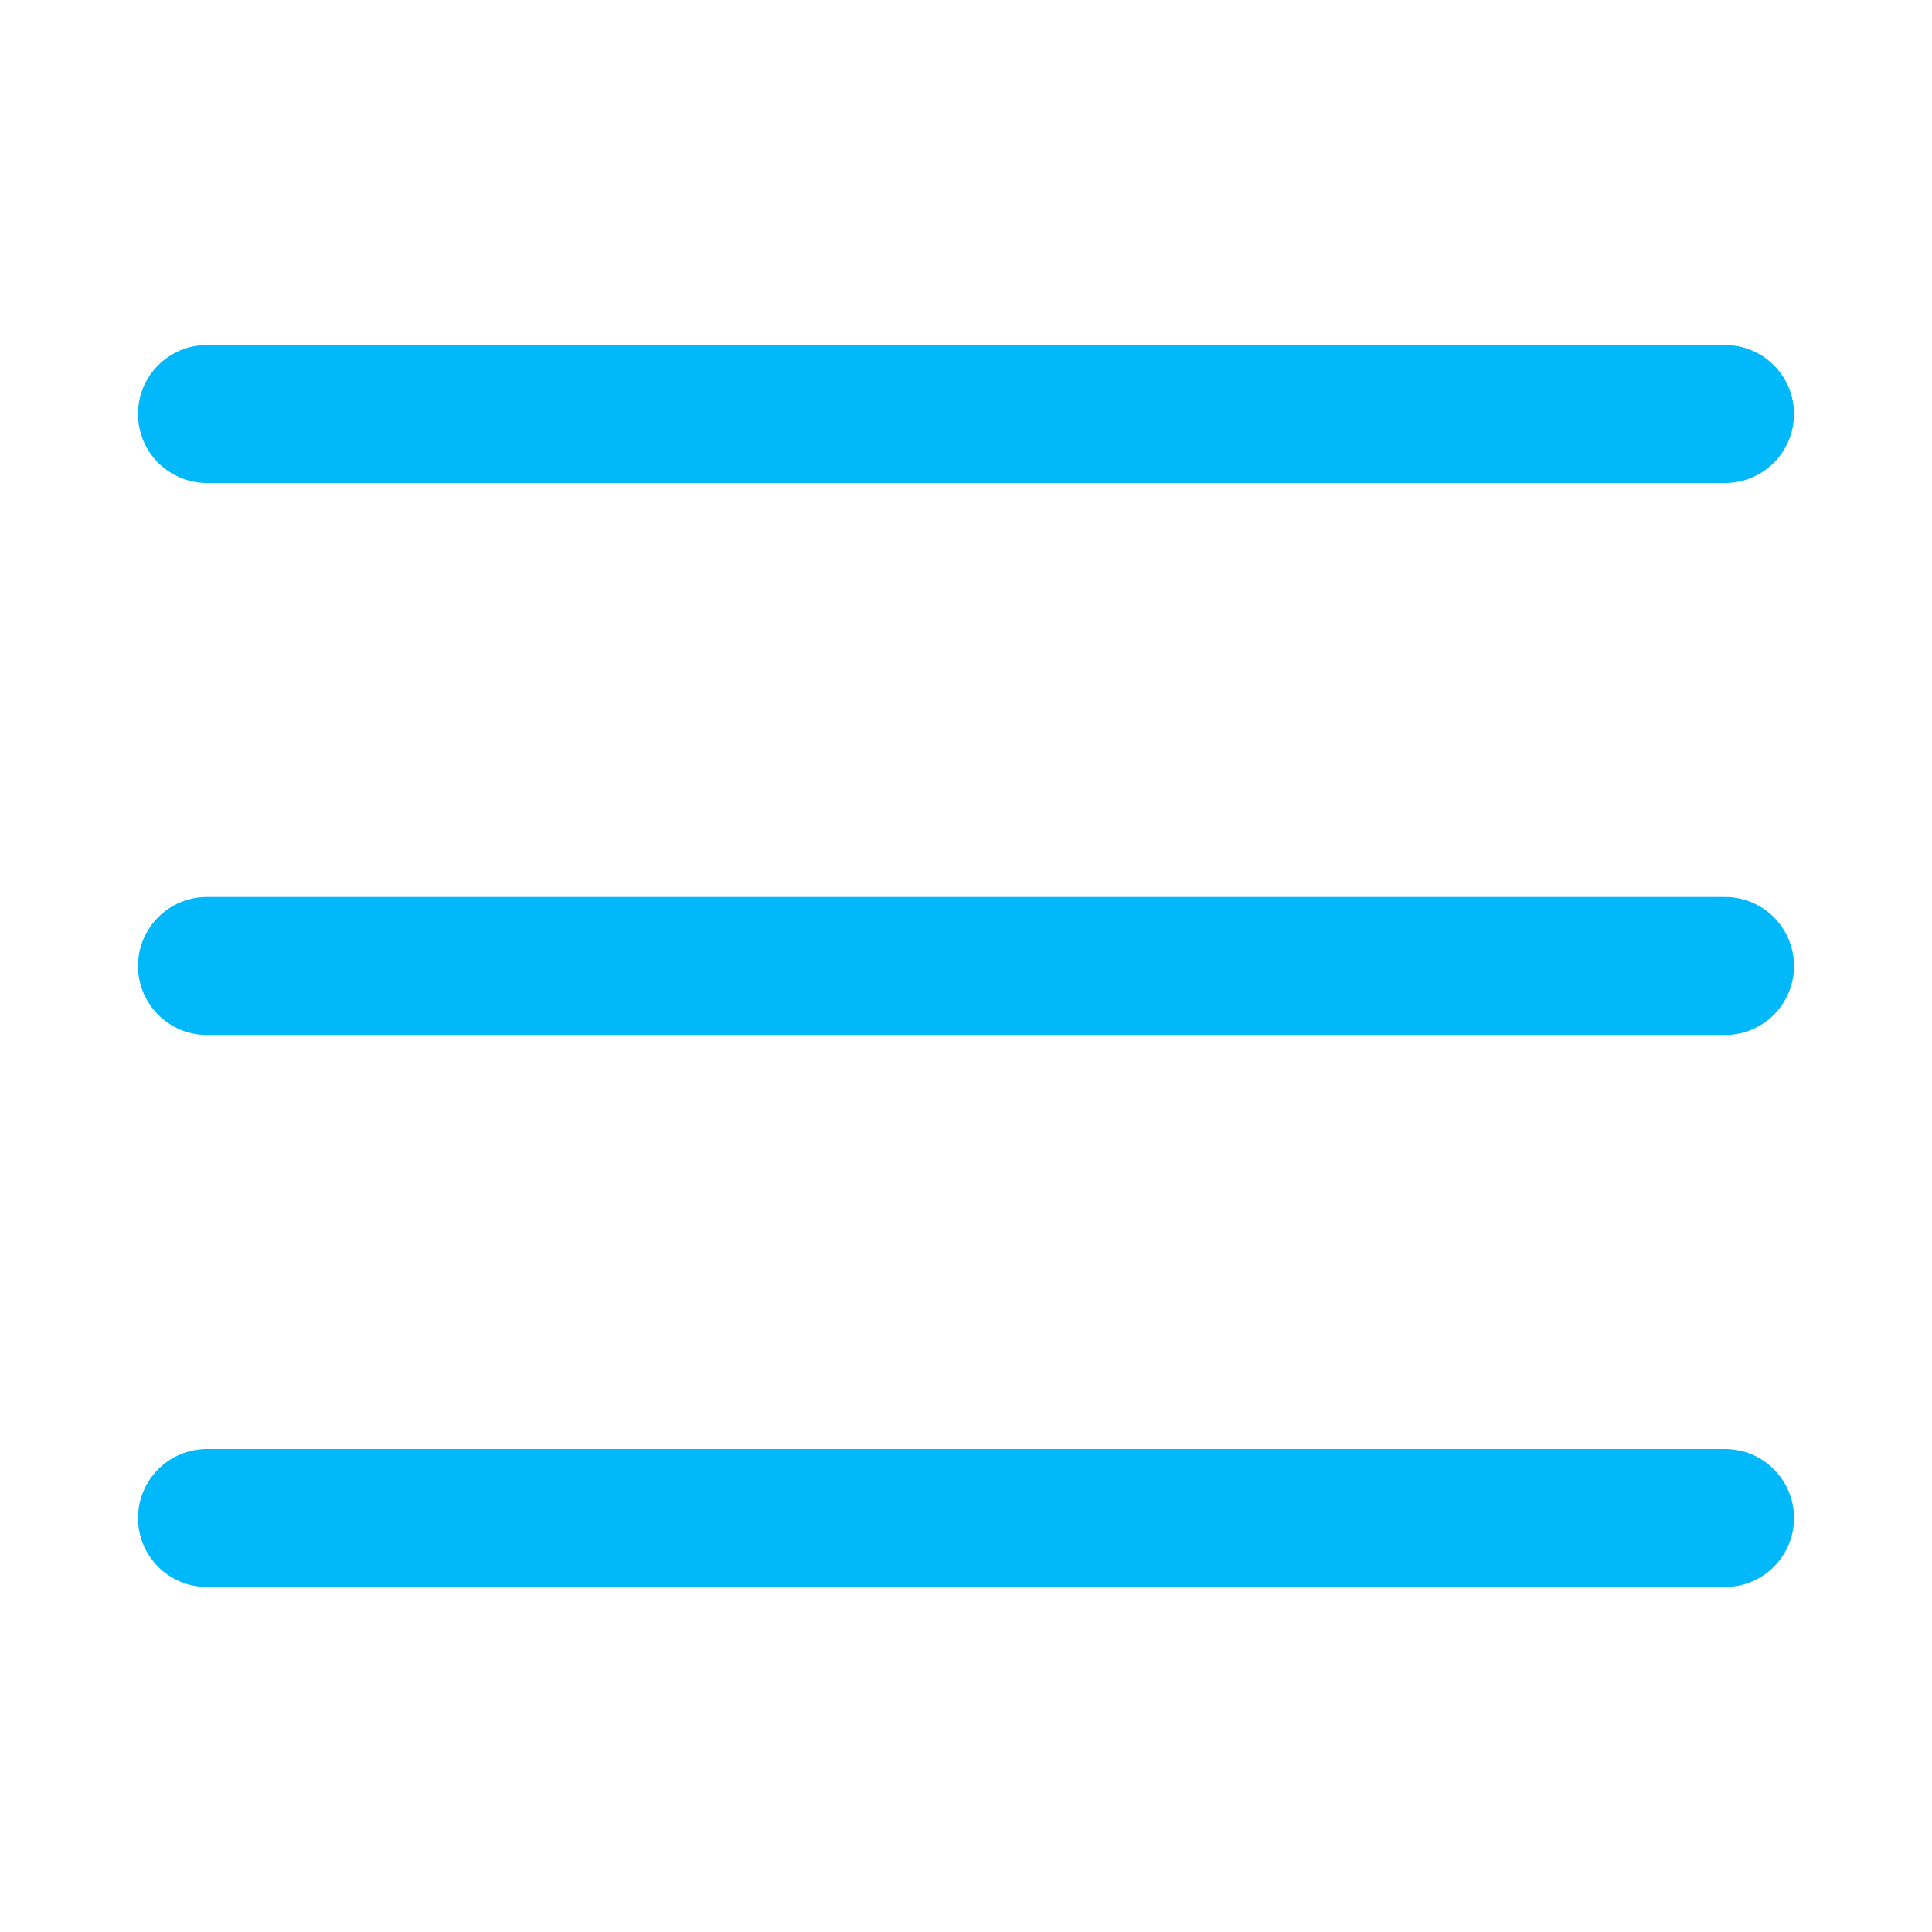
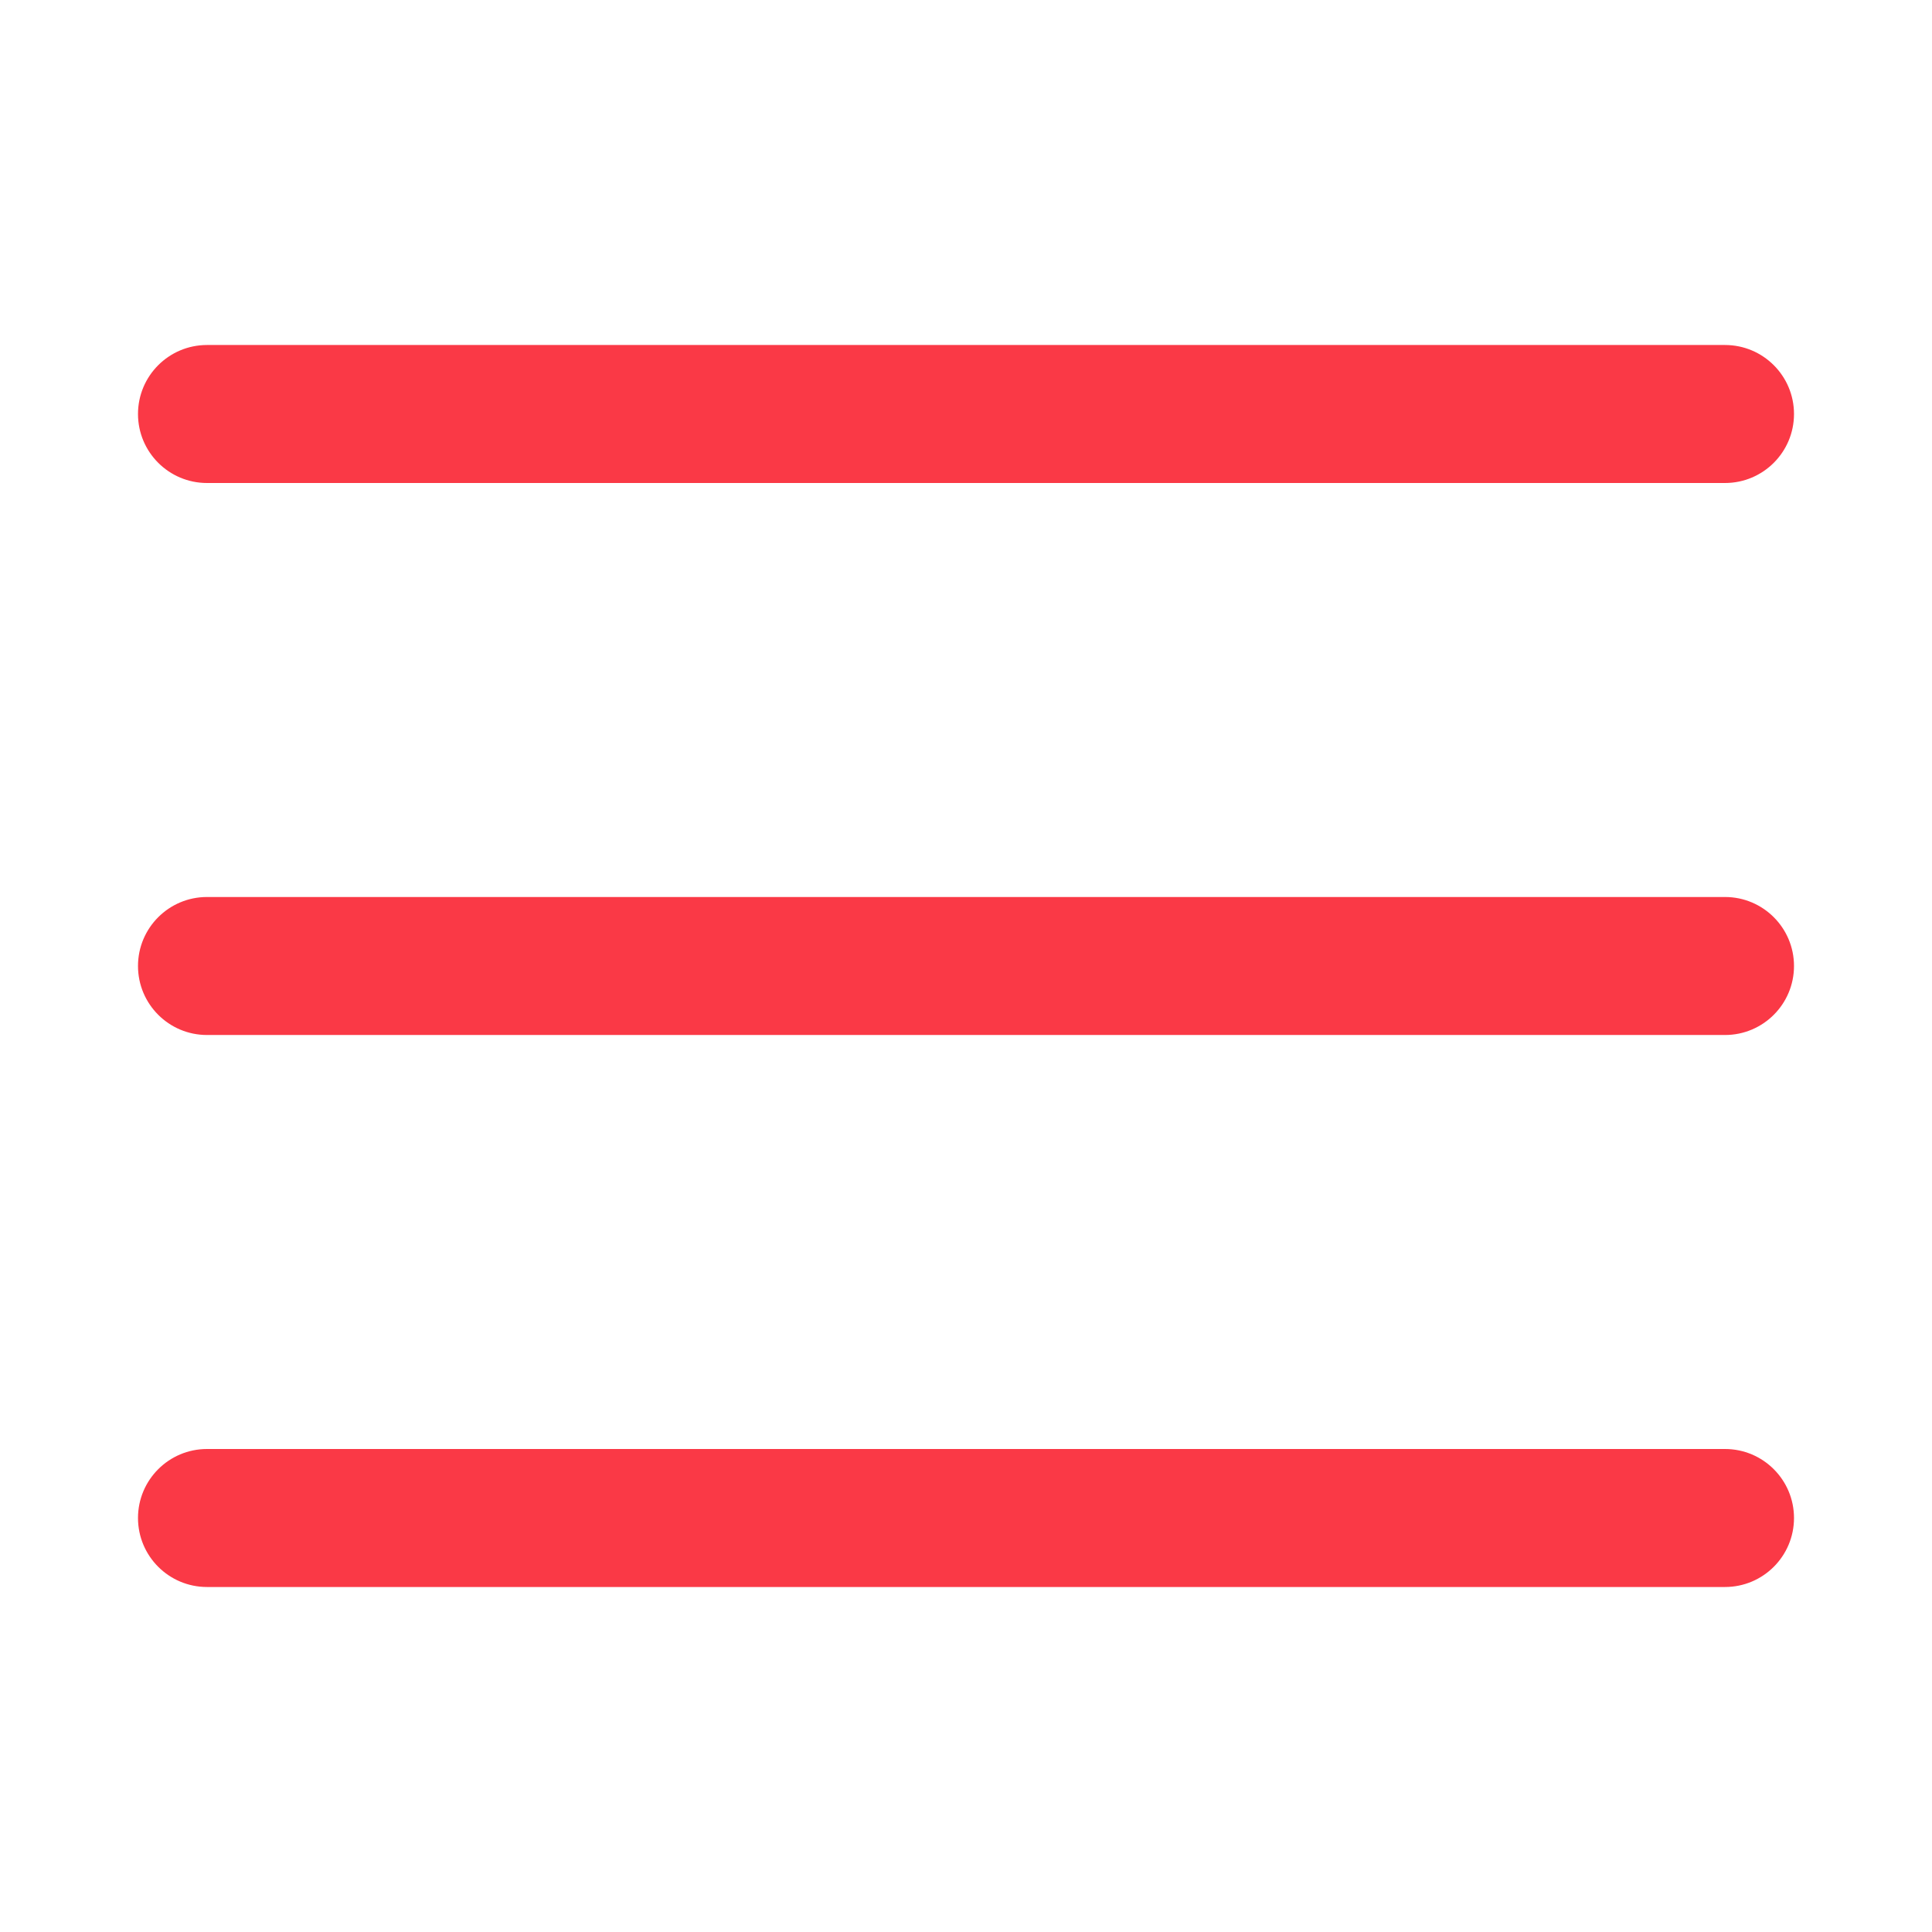
<svg xmlns="http://www.w3.org/2000/svg" width="28" height="28" viewBox="0 0 28 28" fill="none">
-   <rect x="2" y="5" width="24" height="2" rx="1" fill="#00B8FA" />
-   <rect x="2" y="13" width="24" height="2" rx="1" fill="#00B8FA" />
-   <rect x="2" y="21" width="24" height="2" rx="1" fill="#00B8FA" />
+   <rect x="2" y="5" width="24" height="2" rx="1" fill="#fa3946" />
+   <rect x="2" y="13" width="24" height="2" rx="1" fill="#fa3946" />
+   <rect x="2" y="21" width="24" height="2" rx="1" fill="#fa3946" />
</svg>
